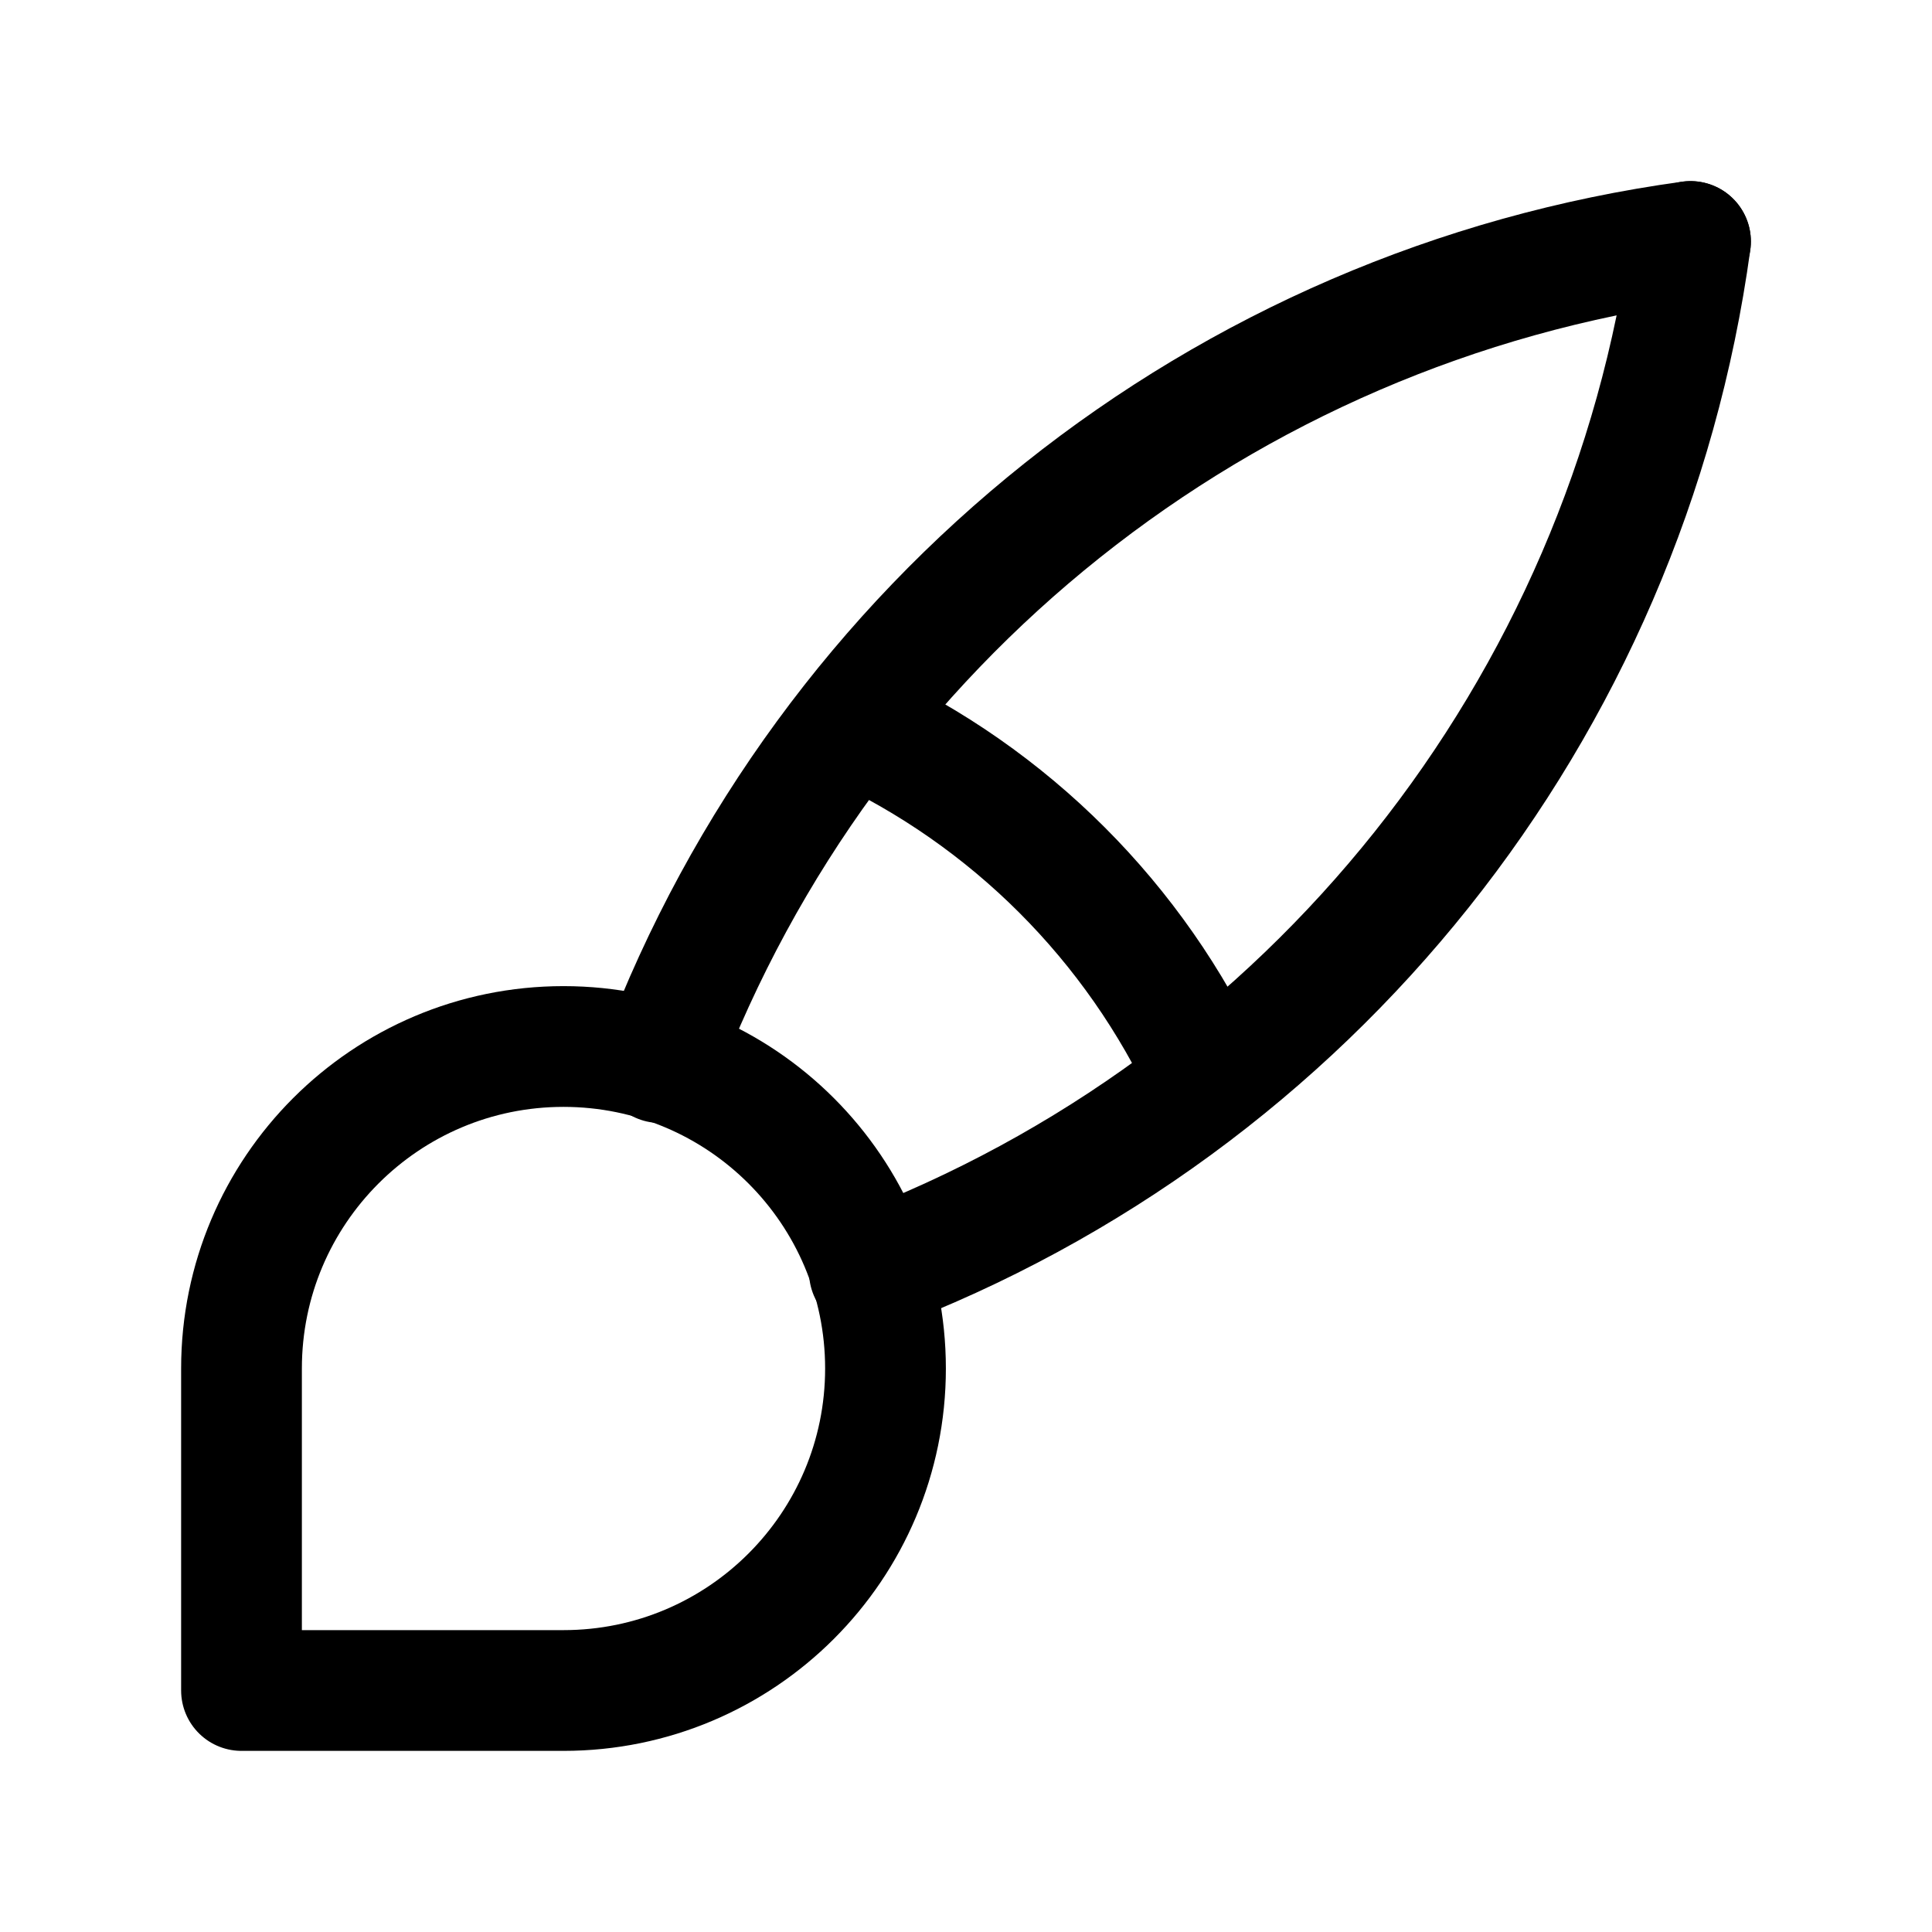
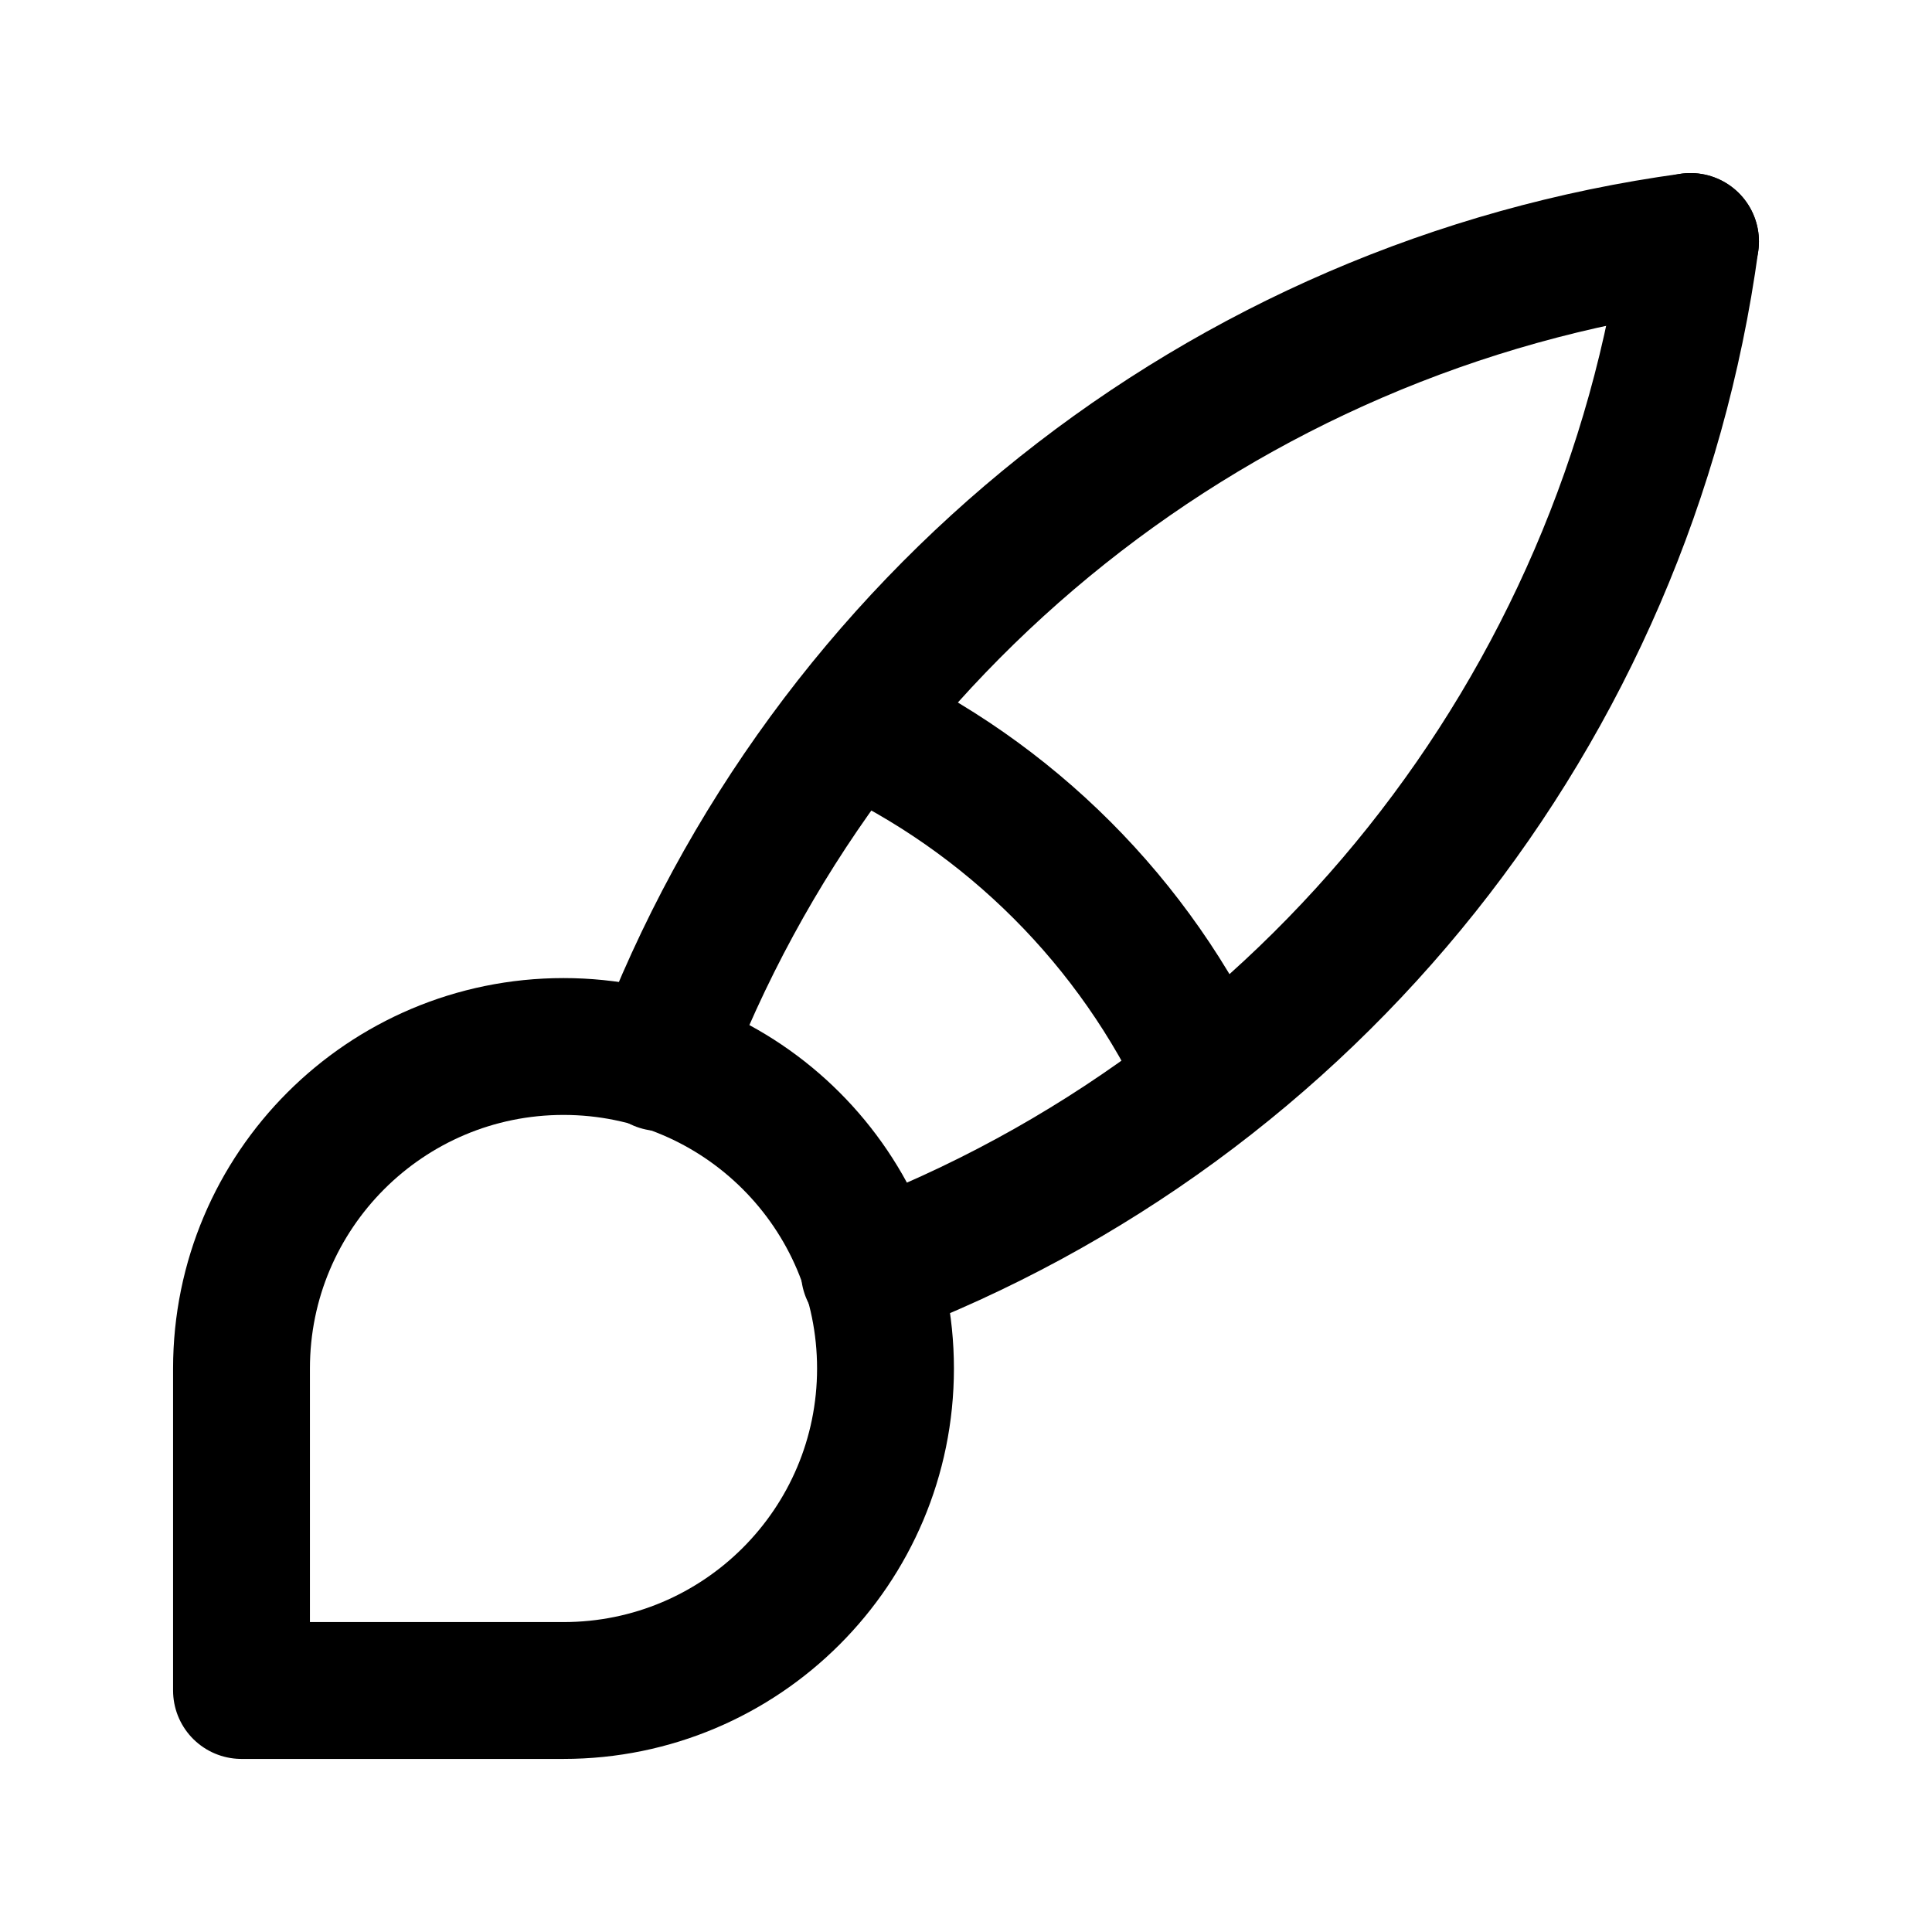
- <svg xmlns="http://www.w3.org/2000/svg" class="icon icon-tabler icon-tabler-brush" width="40" height="40" viewBox="0 0 24 24" stroke-width="1.5" stroke="currentColor" fill="none" stroke-linecap="round" stroke-linejoin="round">
+ <svg xmlns="http://www.w3.org/2000/svg" class="icon icon-tabler icon-tabler-brush" width="40" height="40" viewBox="0 0 24 24" stroke-width="1.7" stroke="currentColor" fill="none" stroke-linecap="round" stroke-linejoin="round">
  <path stroke="none" d="M0 0h24v24H0z" fill="none" />
  <path d="M3 21v-4a4 4 0 1 1 4 4h-4" />
  <path d="M21 3a16 16 0 0 0 -12.8 10.2" />
  <path d="M21 3a16 16 0 0 1 -10.2 12.8" />
  <path d="M10.6 9a9 9 0 0 1 4.4 4.4" />
</svg>
